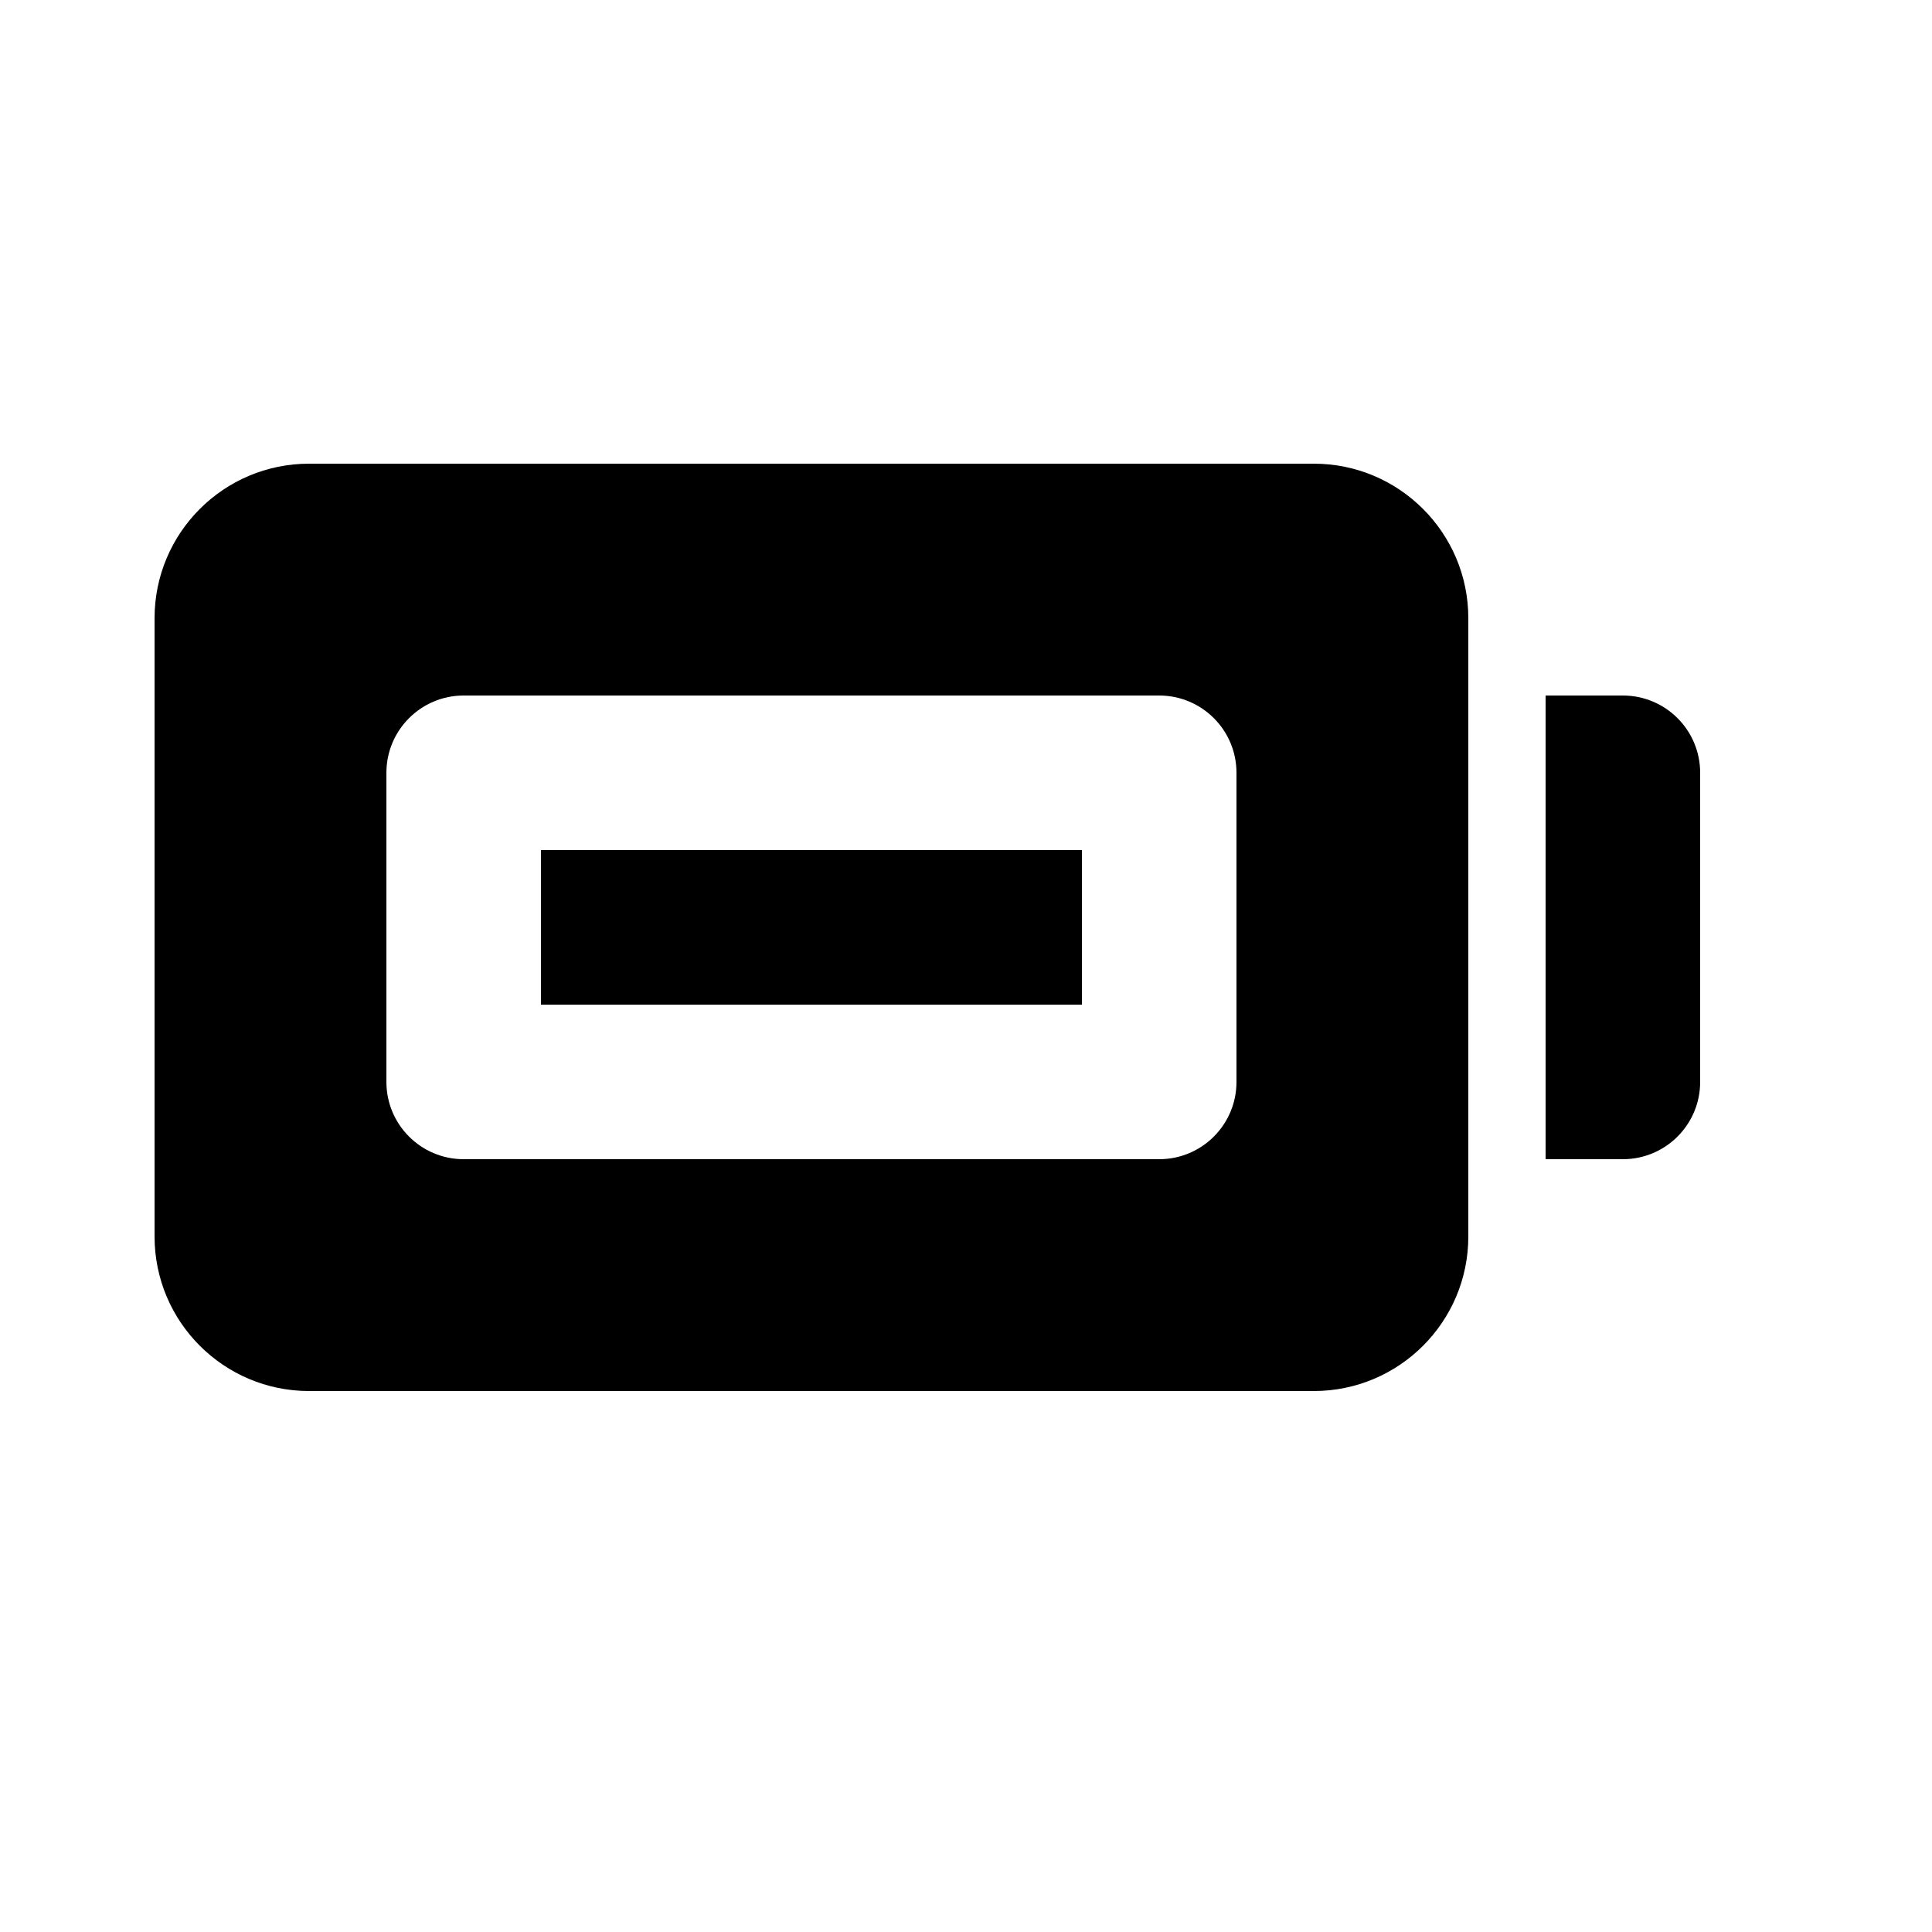
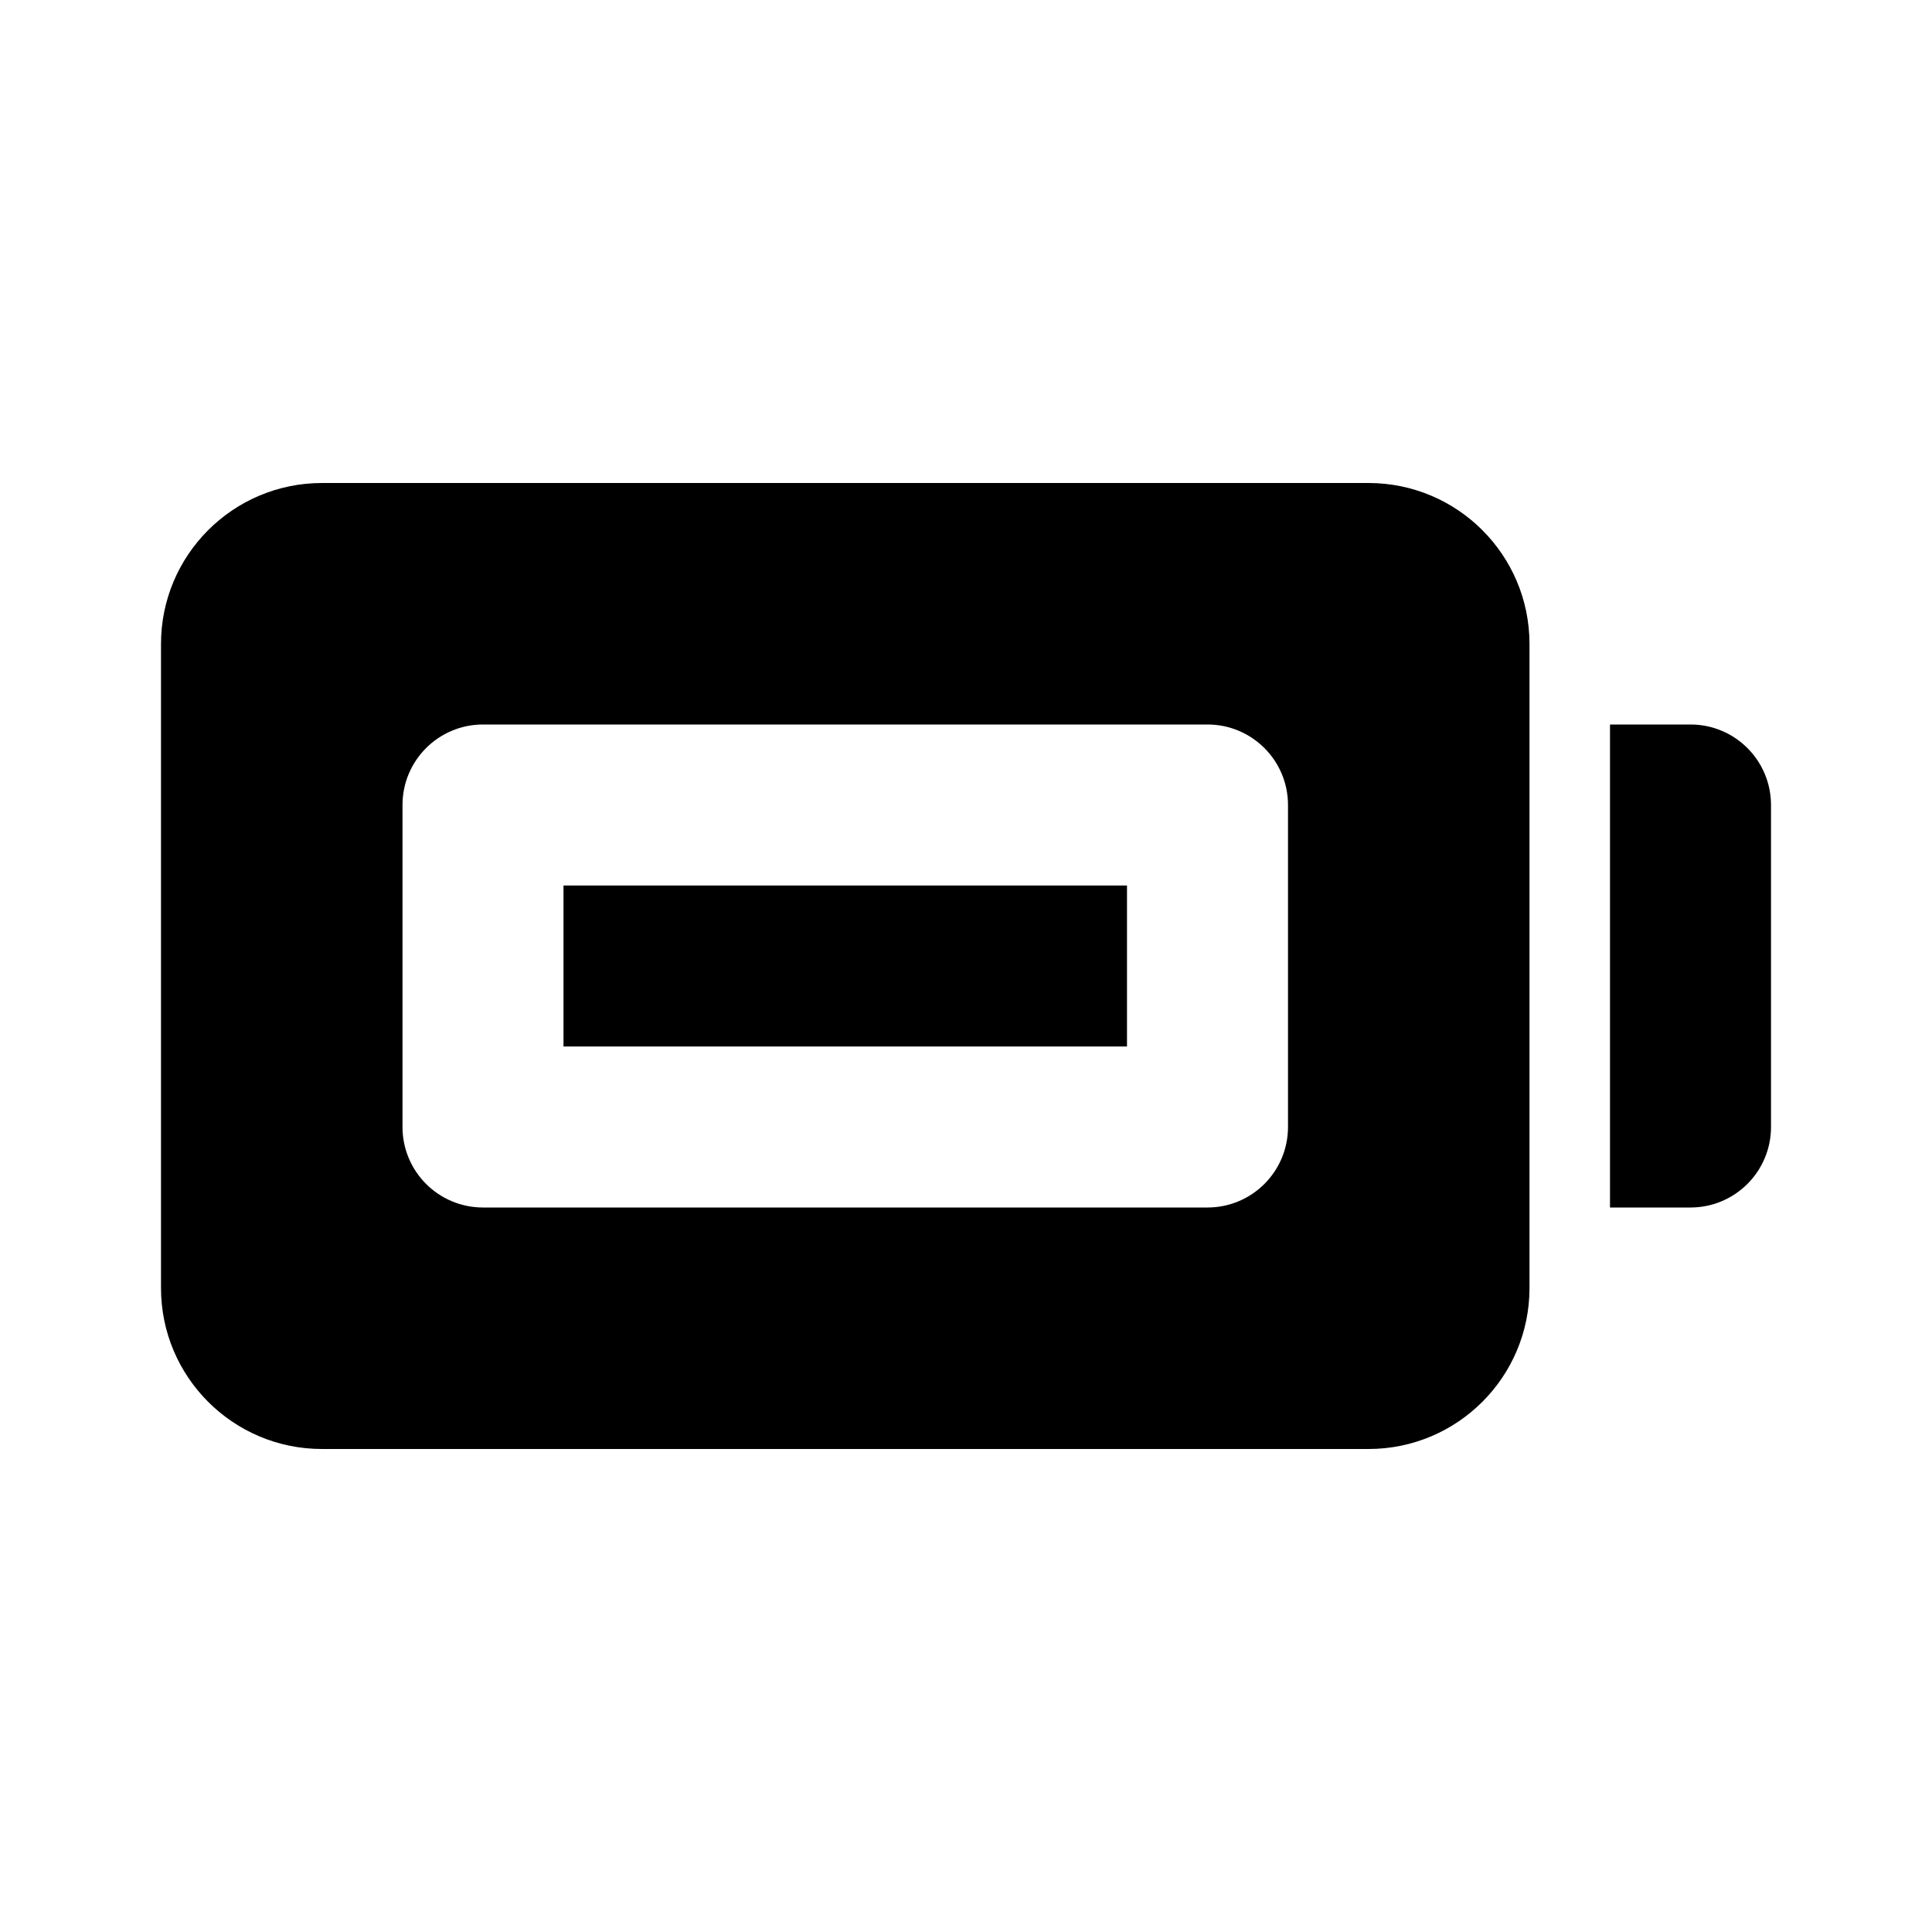
- <svg xmlns="http://www.w3.org/2000/svg" width="25" height="25" fill="currentColor" viewBox="0 0 25 25">
+ <svg xmlns="http://www.w3.org/2000/svg" fill="currentColor" viewBox="0 0 24 24">
  <path d="M7 13v-2h7v2H7Z" />
  <path fill-rule="evenodd" d="M2 8a2 2 0 0 1 2-2h13a2 2 0 0 1 2 2v8a2 2 0 0 1-2 2H4a2 2 0 0 1-2-2V8Zm4 1a1 1 0 0 0-1 1v4a1 1 0 0 0 1 1h9a1 1 0 0 0 1-1v-4a1 1 0 0 0-1-1H6Z" clip-rule="evenodd" />
  <path d="M22 14v-4a1 1 0 0 0-1-1h-1v6h1a1 1 0 0 0 1-1Z" />
</svg>
